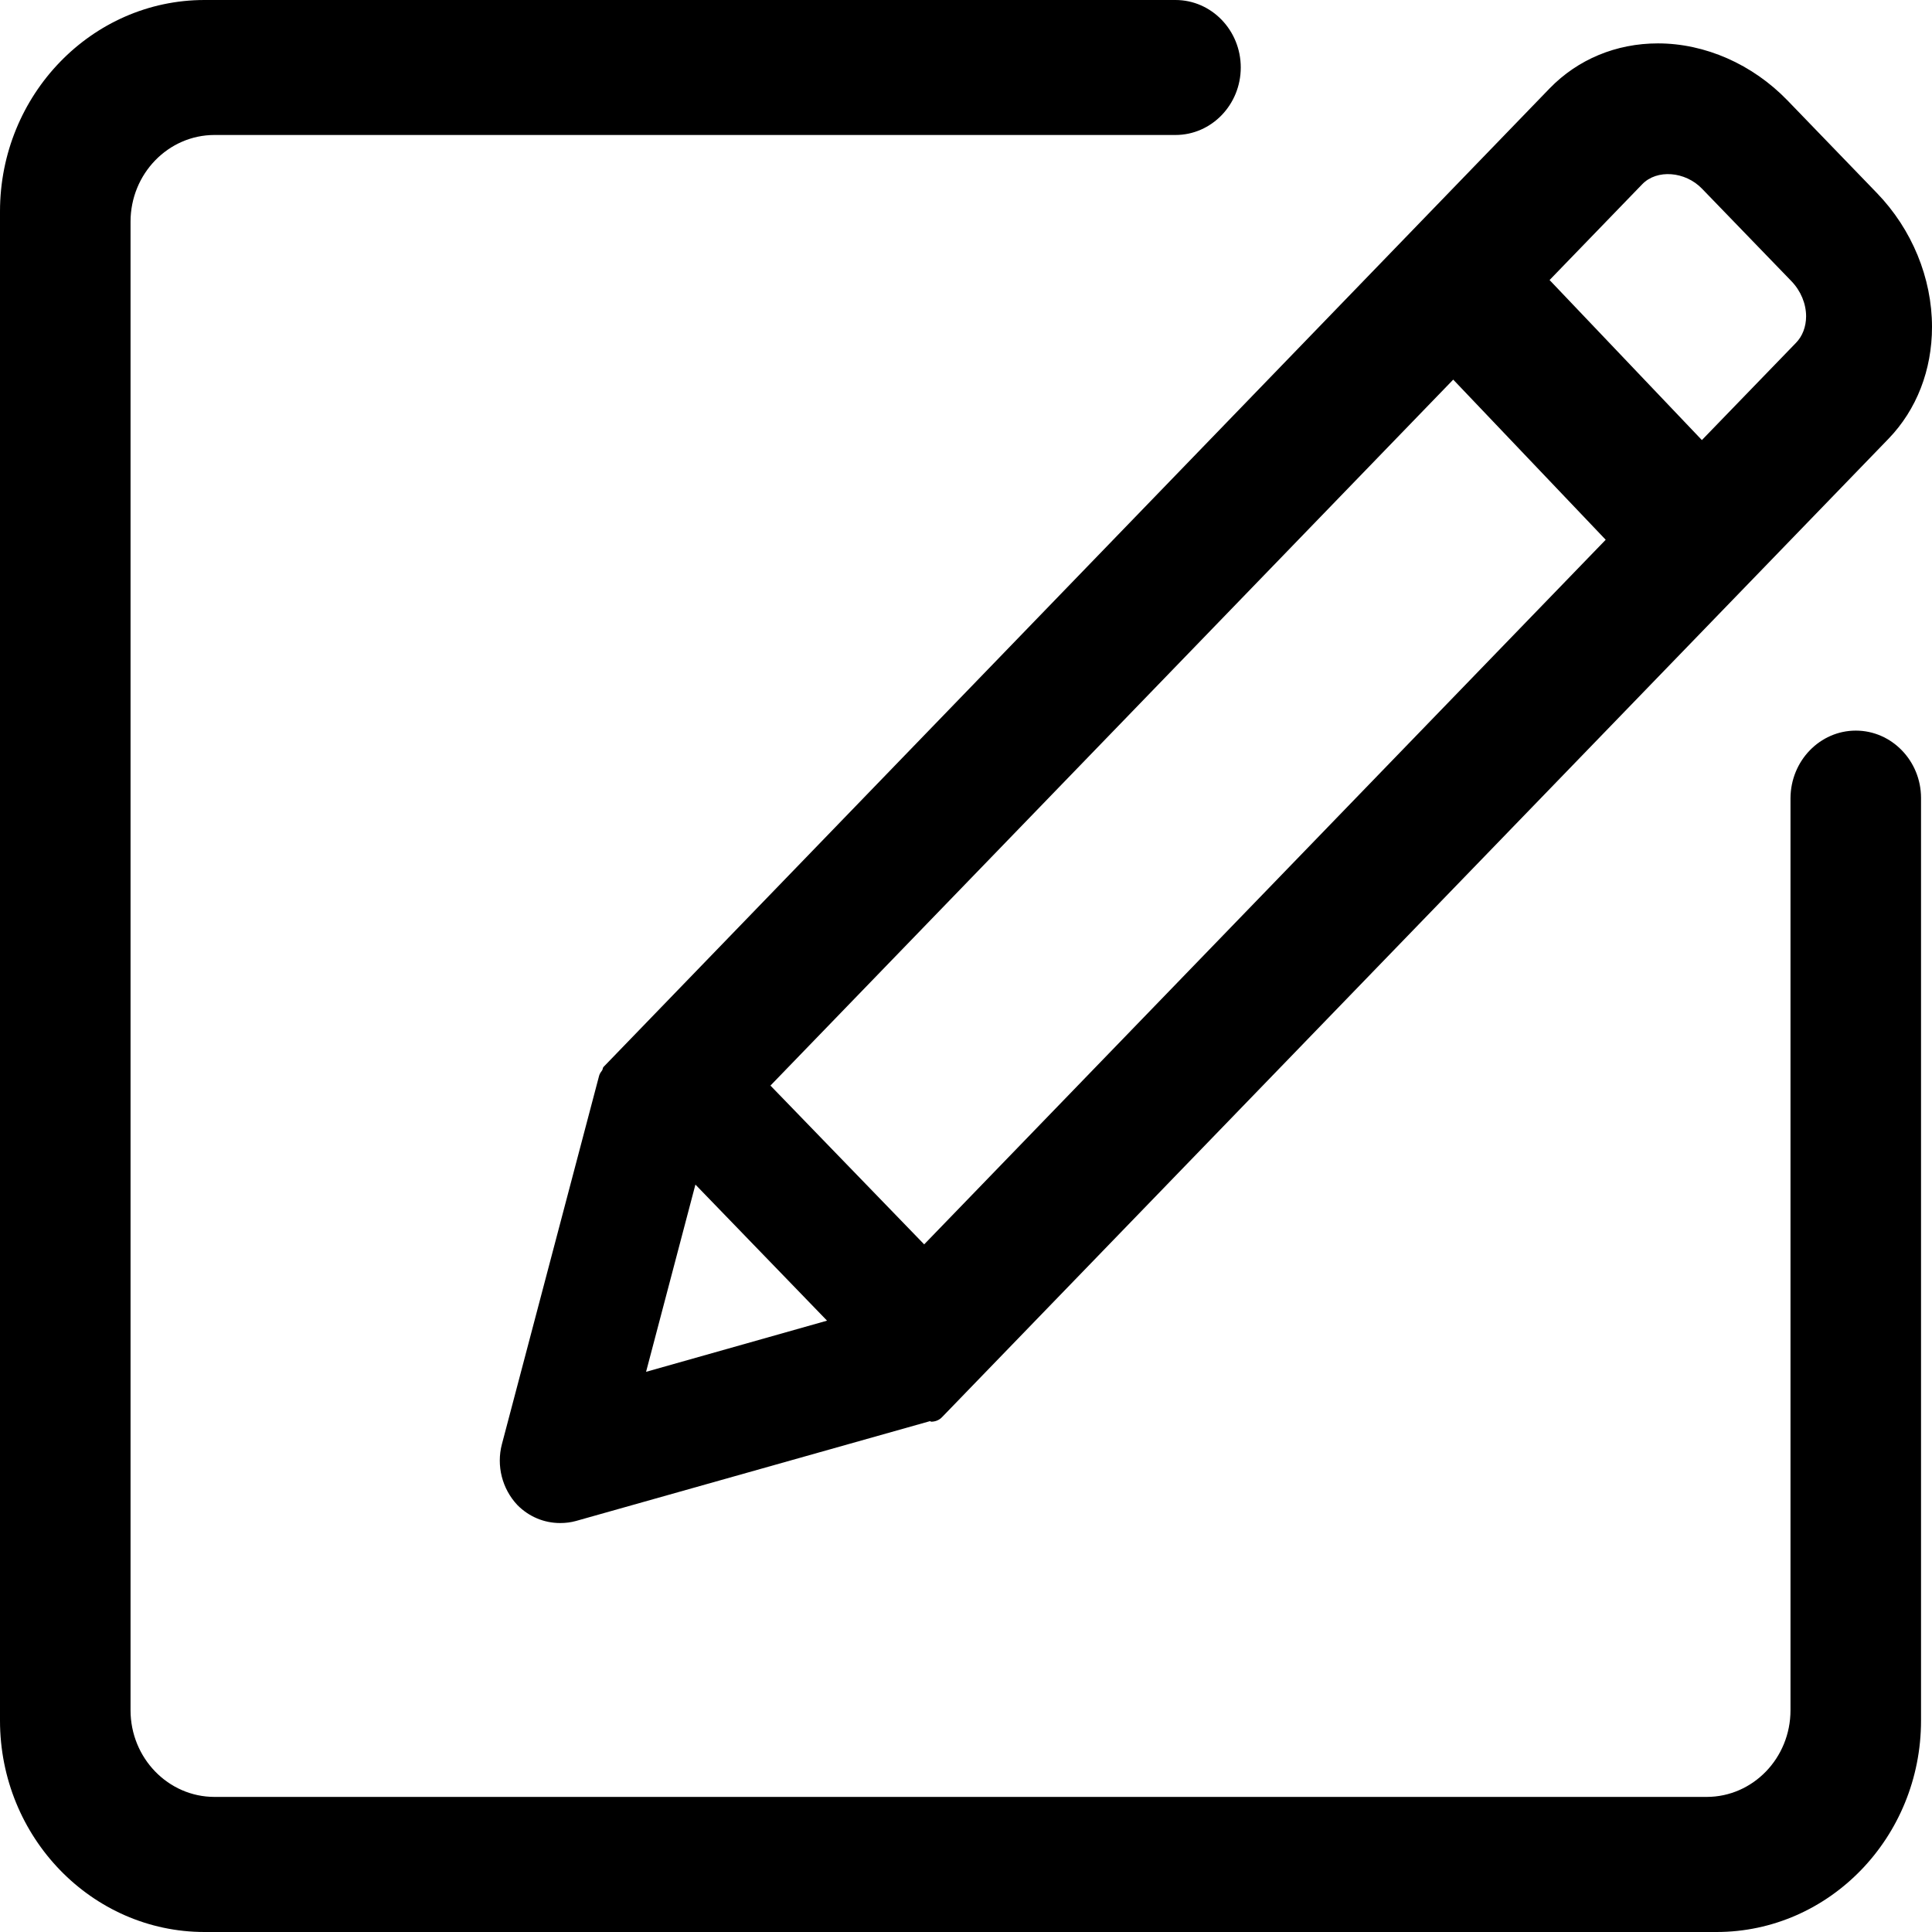
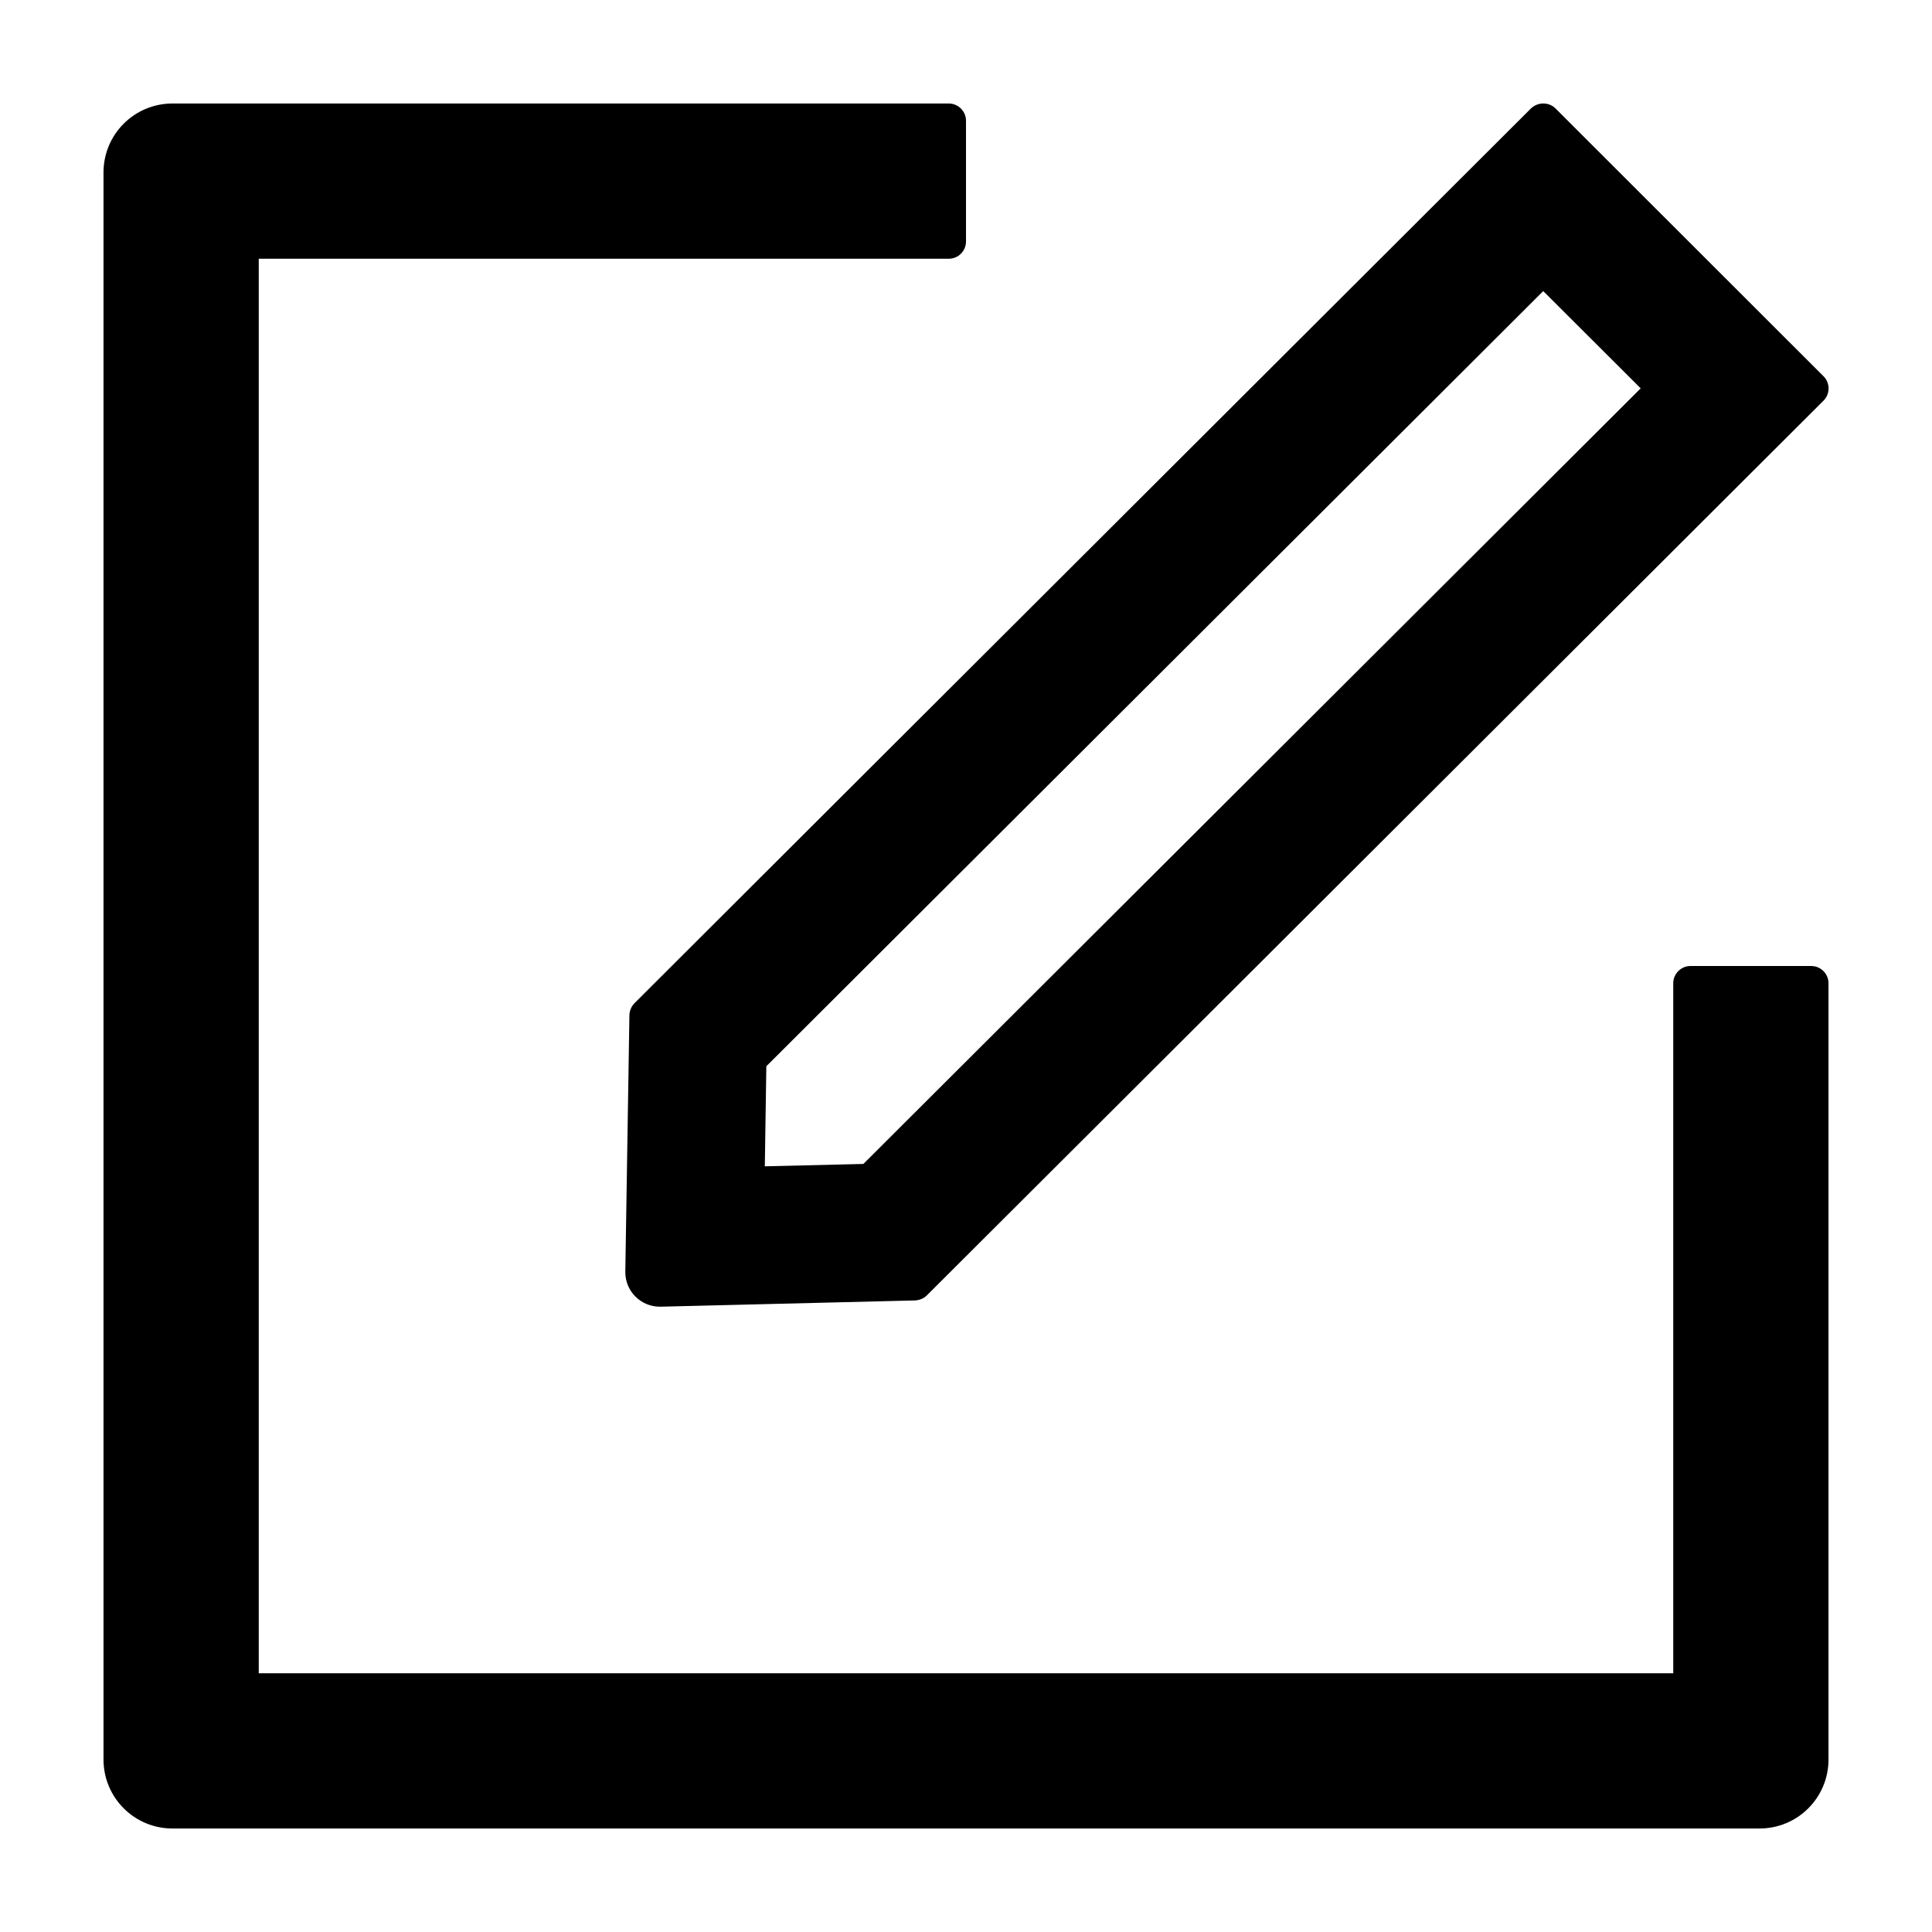
- <svg xmlns="http://www.w3.org/2000/svg" class="icon" viewBox="0 0 1024 1024" width="32" height="32">
-   <defs>
-     <style />
-   </defs>
-   <path d="M319.184 567.241c-.665.885-1.329 1.799-1.633 2.905L266.02 765.454c-2.989 11.375.082 23.635 8.22 32.27 6.088 6.143 14.114 9.52 22.666 9.52 2.822 0 5.645-.331 8.413-1.106l187.558-52.89c.304 0 .443.277.664.277 2.159 0 4.29-.803 5.867-2.518l501.54-518.448c14.89-15.415 23.053-36.421 23.053-59.281 0-25.905-10.627-51.782-29.225-70.99l-47.354-49.04c-18.597-19.234-43.672-30.25-68.691-30.25-22.112 0-42.426 8.442-57.371 23.83L319.93 565.44c-.526.499-.387 1.219-.747 1.8zM951.85 181.774l-49.816 51.476-80.73-84.825L870.4 97.667c7.749-8.08 22.805-6.89 31.716 2.353l47.409 49.041c4.926 5.12 7.749 11.9 7.749 18.626-.028 5.508-1.91 10.517-5.424 14.087zM408.355 575.378l361.886-374.176 80.814 84.882-361.224 373.455-81.476-84.161zm-65.924 151.717l26.154-99.245 69.77 72.124-95.924 27.121zm641.19-339.857c-18.985 0-34.539 15.97-34.622 35.868v483.355c0 25.352-19.899 45.941-44.448 45.941h-790.86c-24.52 0-44.502-20.59-44.502-45.94v-788.95c0-25.38 19.982-45.97 44.502-45.97h509.344c19.096 0 34.595-16.052 34.595-35.784C657.63 16.053 642.131 0 623.035 0h-514.63C48.654 0 0 50.259 0 112.086v799.855C0 973.77 48.654 1024 108.405 1024h801.377c59.808 0 108.405-50.231 108.405-112.059V422.856c-.054-19.649-15.58-35.618-34.566-35.618z" />
+ <svg viewBox="64 64 896 896" focusable="false" data-icon="form" width="1em" height="1em" fill="currentColor" aria-hidden="true">
+   <path d="M904 512h-56c-4.4 0-8 3.6-8 8v320H184V184h320c4.4 0 8-3.6 8-8v-56c0-4.4-3.6-8-8-8H144c-17.7 0-32 14.3-32 32v736c0 17.7 14.3 32 32 32h736c17.7 0 32-14.3 32-32V520c0-4.4-3.6-8-8-8z" />
+   <path d="M355.9 534.9L354 653.8c-.1 8.9 7.1 16.2 16 16.2h.4l118-2.9c2-.1 4-.9 5.4-2.3l415.9-415c3.1-3.1 3.1-8.2 0-11.3L785.4 114.3c-1.6-1.6-3.6-2.3-5.7-2.3s-4.1.8-5.7 2.3l-415.8 415a8.3 8.3 0 00-2.3 5.6zm63.5 23.6L779.7 199l45.2 45.1-360.5 359.7-45.7 1.1.7-46.4z" />
</svg>
